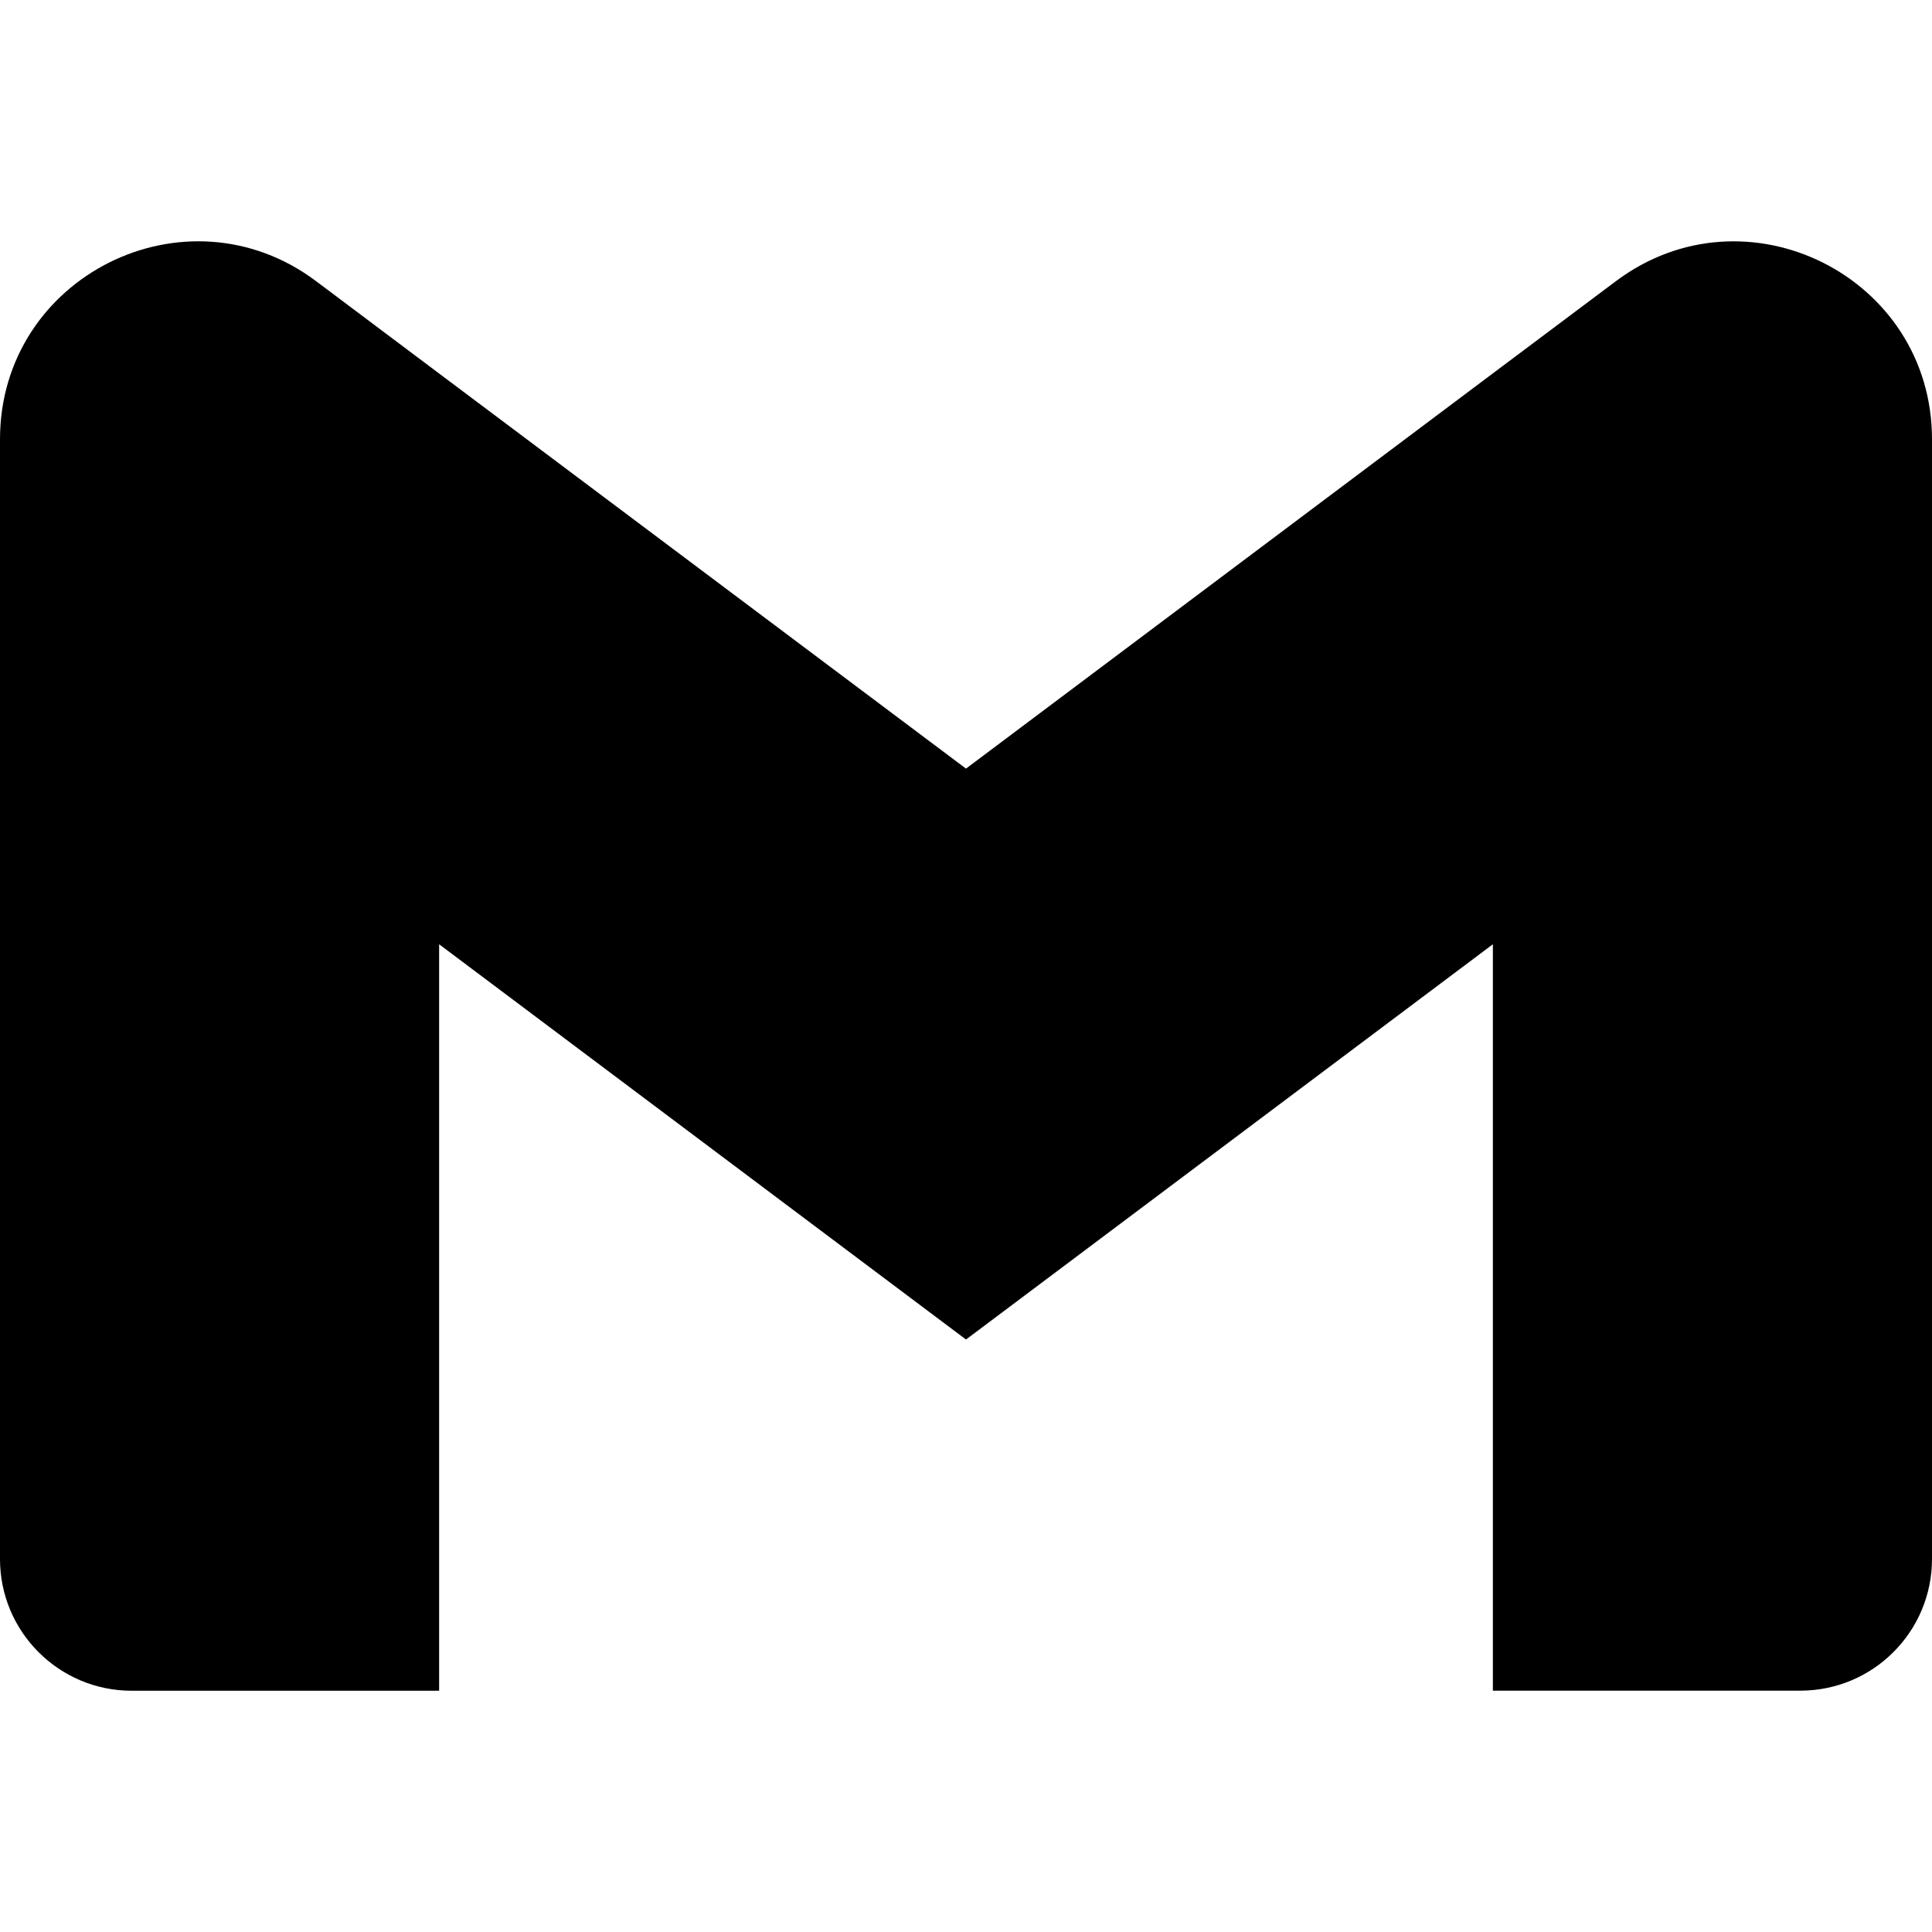
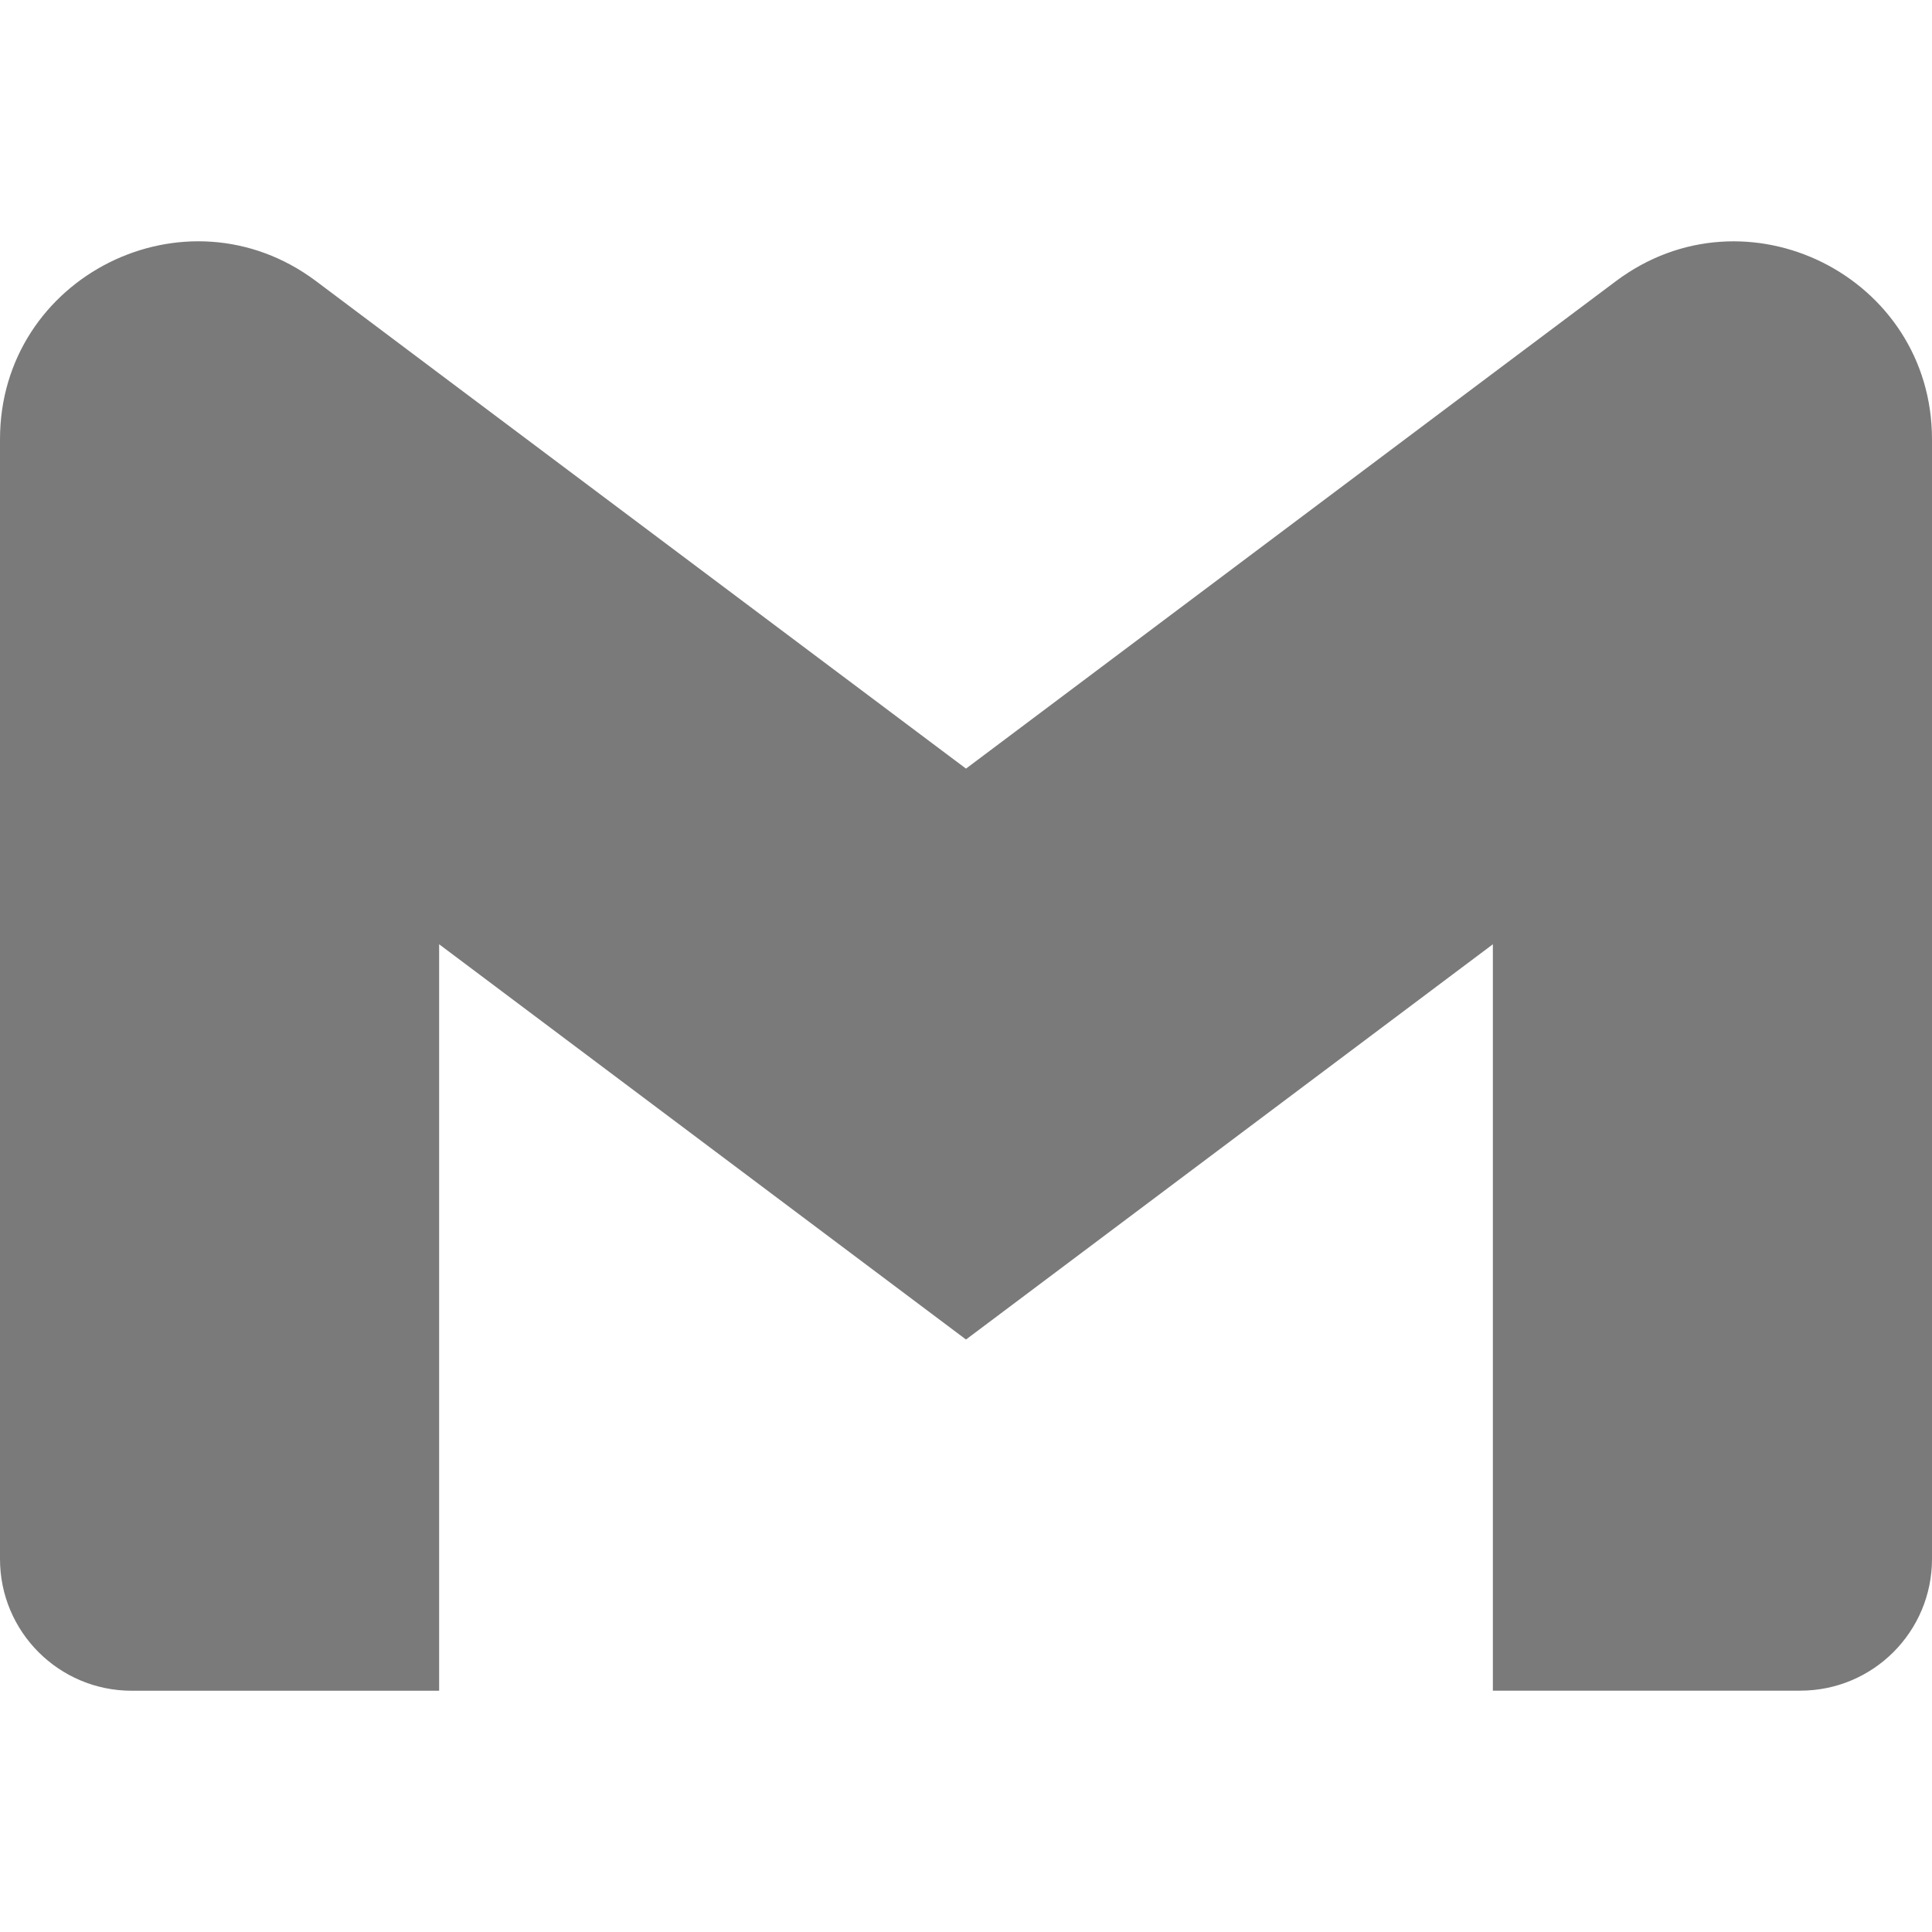
- <svg xmlns="http://www.w3.org/2000/svg" role="img" viewBox="0 0 24 24">
+ <svg xmlns="http://www.w3.org/2000/svg" role="img" fill="#7a7a7a" viewBox="0 0 24 24">
  <path d="M24 5.457v13.909c0 .904-.732 1.636-1.636 1.636h-3.819V11.73L12 16.64l-6.545-4.91v9.273H1.636A1.636 1.636 0 0 1 0 19.366V5.457c0-2.023 2.309-3.178 3.927-1.964L5.455 4.64 12 9.548l6.545-4.91 1.528-1.145C21.69 2.28 24 3.434 24 5.457z" />
</svg>
